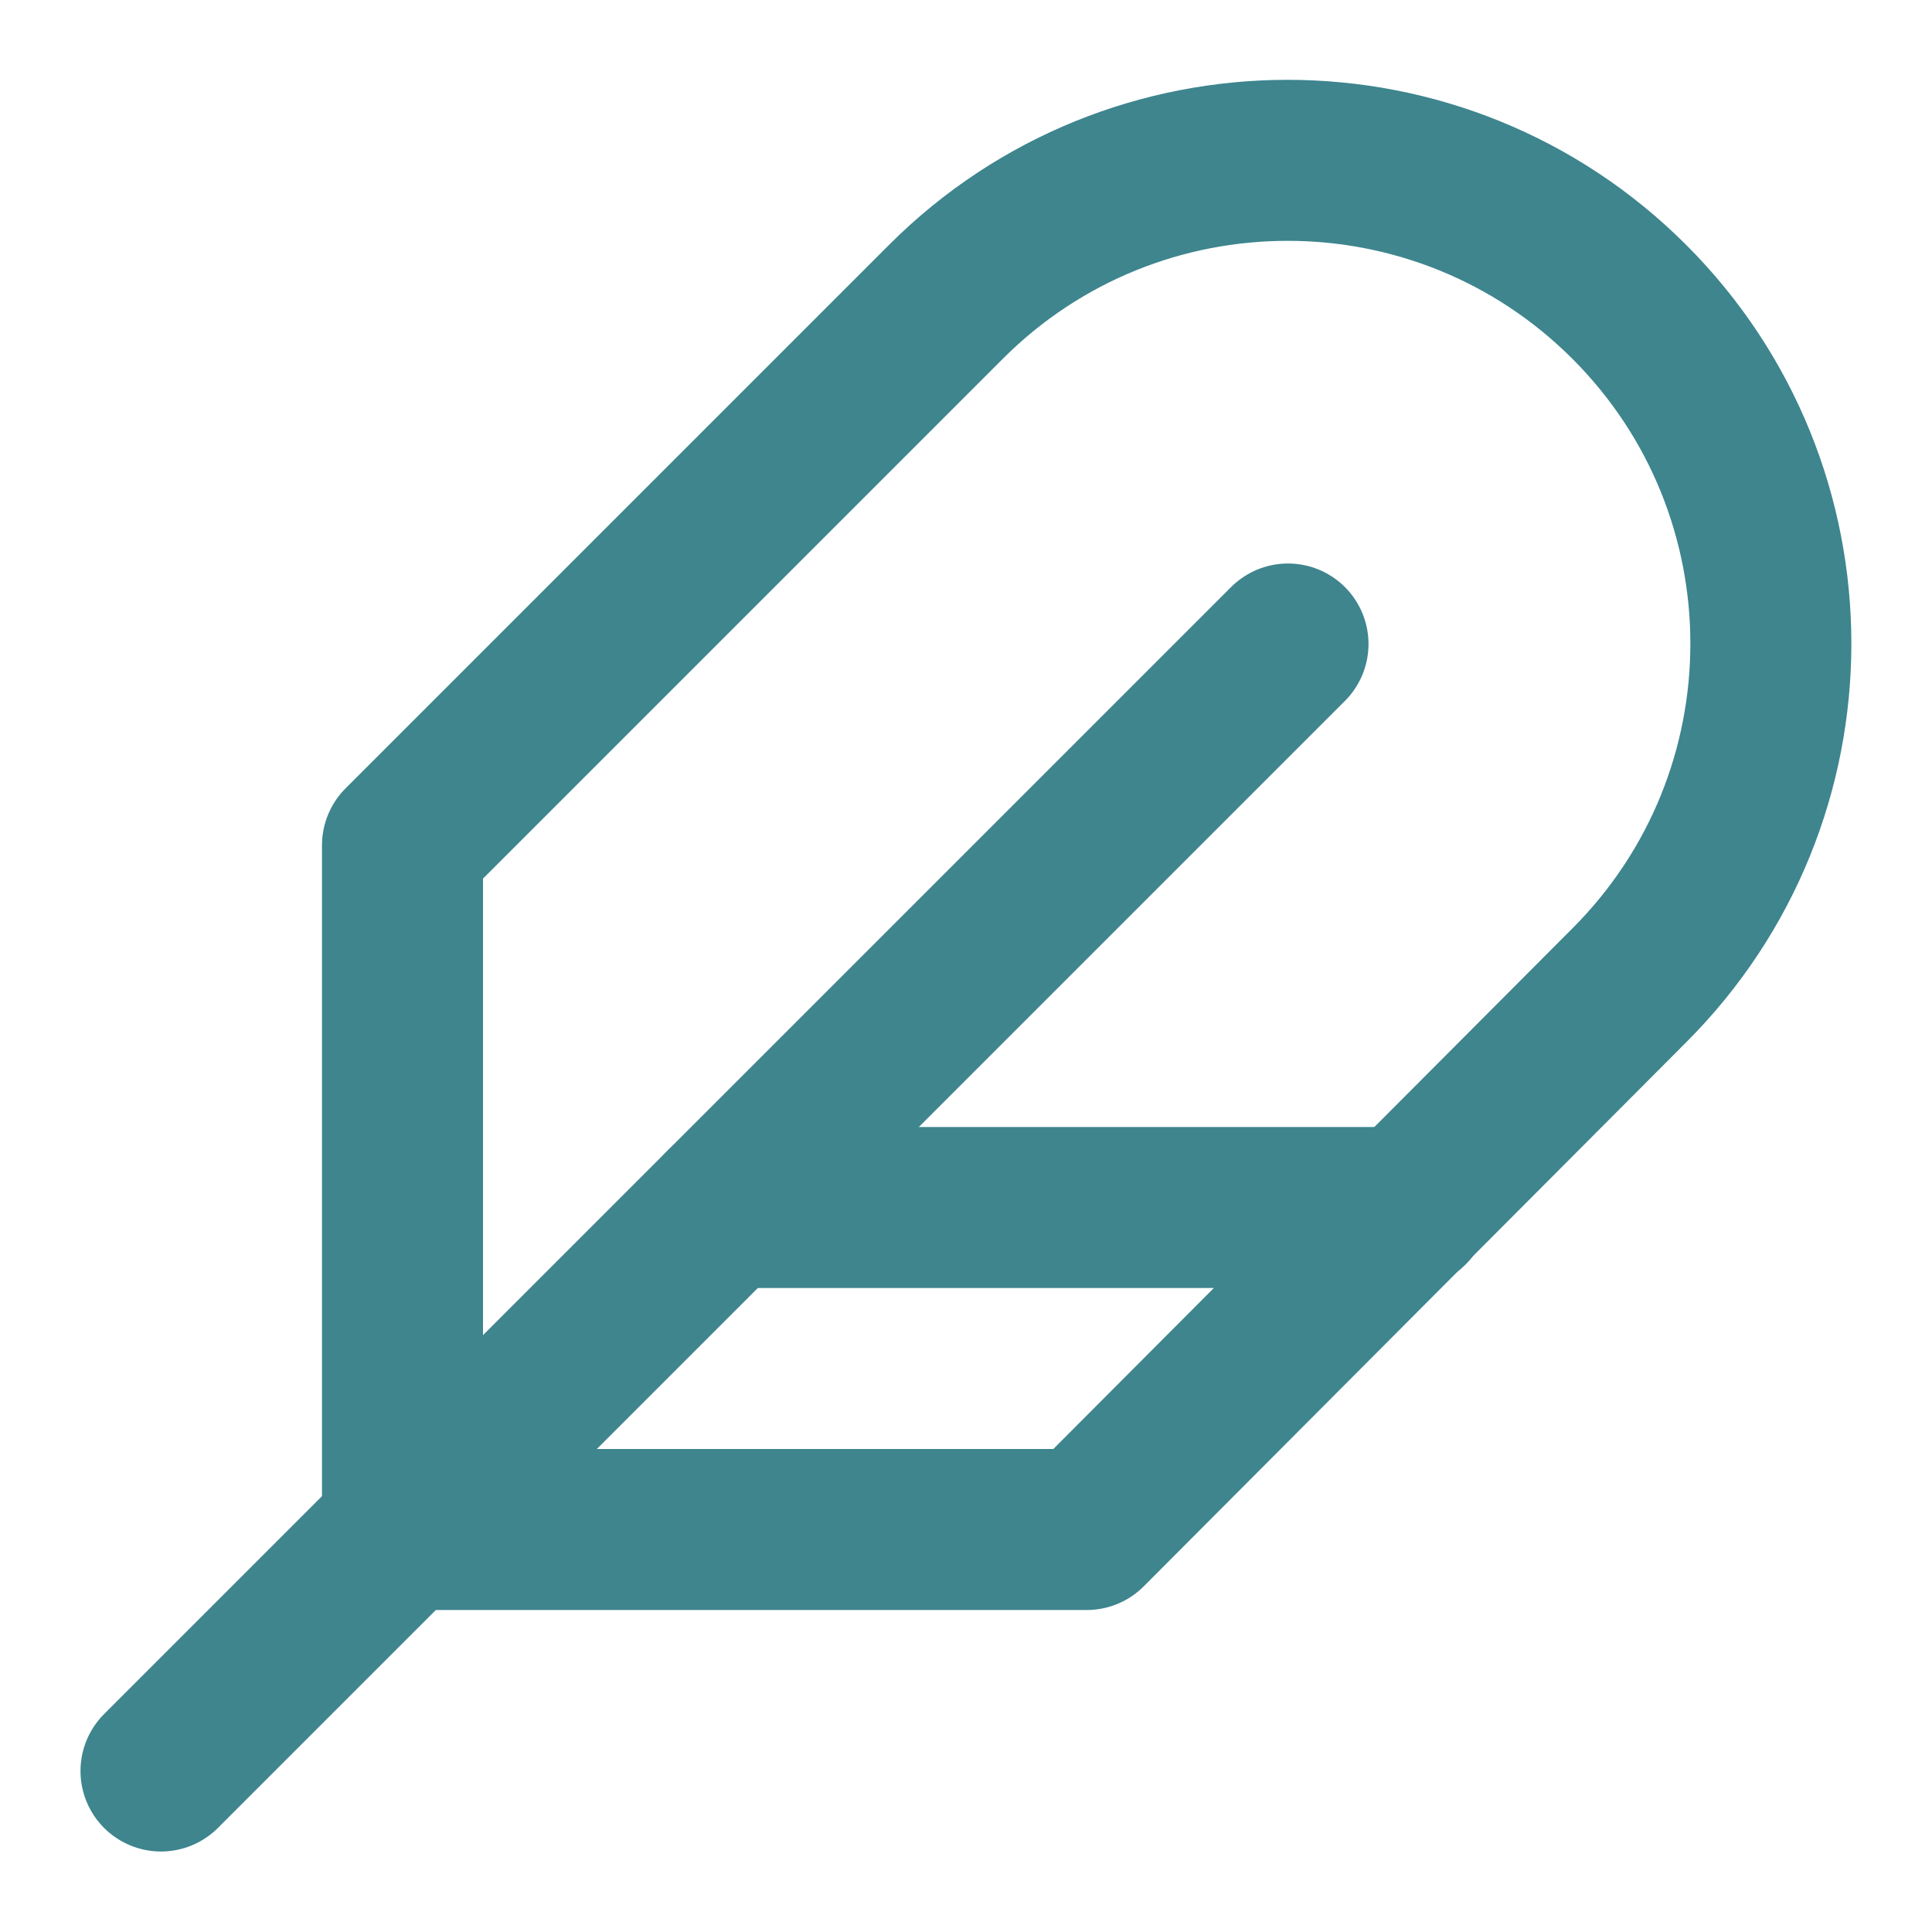
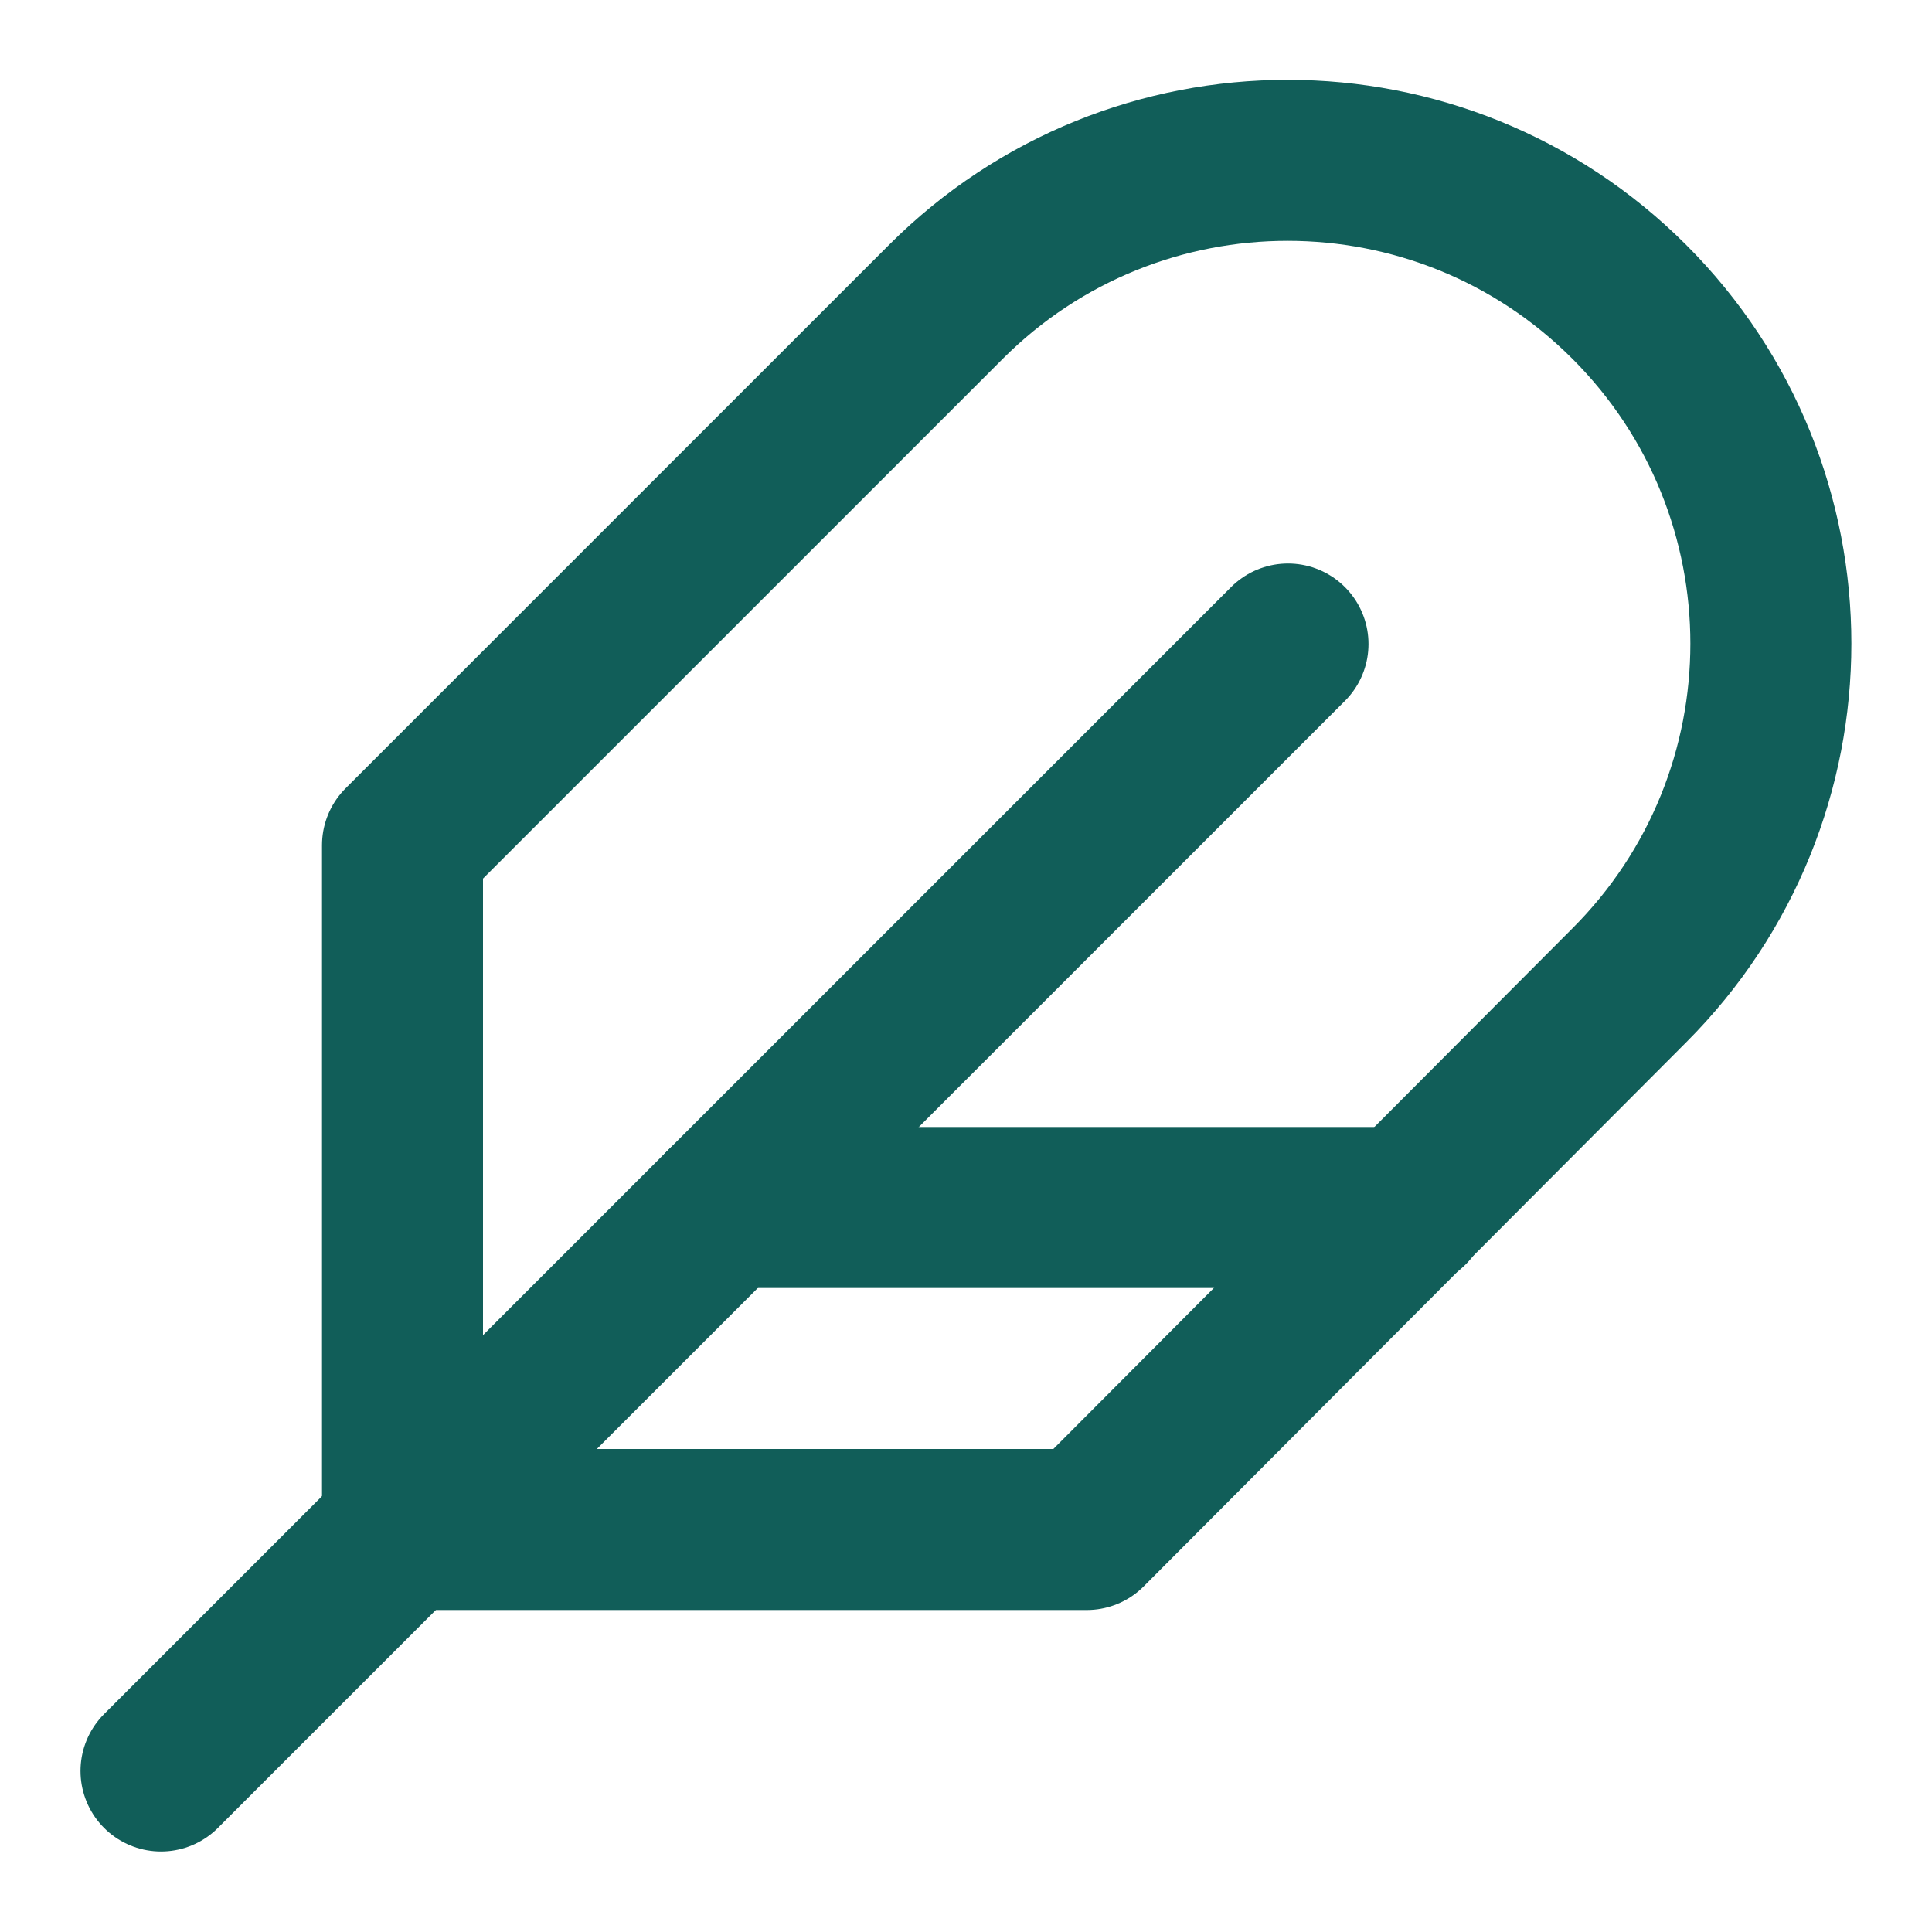
- <svg xmlns="http://www.w3.org/2000/svg" width="24" height="24" viewBox="0 0 24 24" fill="none" stroke="#3e858e" stroke-width="2" stroke-linecap="round" stroke-linejoin="round" class="lucide lucide-feather">
+ <svg xmlns="http://www.w3.org/2000/svg" width="24" height="24" viewBox="0 0 24 24" fill="none" stroke-width="2" stroke-linecap="round" stroke-linejoin="round" class="lucide lucide-feather">
+   <style>
+     line,path {
+     stroke: #115e59;
+     }
+     @media (prefers-color-scheme: dark) {
+     line,path {
+     stroke: #4ecdc4;
+     }
+     }
+   </style>
  <path d="M20.24 12.24a6 6 0 0 0-8.49-8.49L5 10.5V19h8.5z" />
  <line x1="16" x2="2" y1="8" y2="22" />
  <line x1="17.5" x2="9" y1="15" y2="15" />
</svg>
